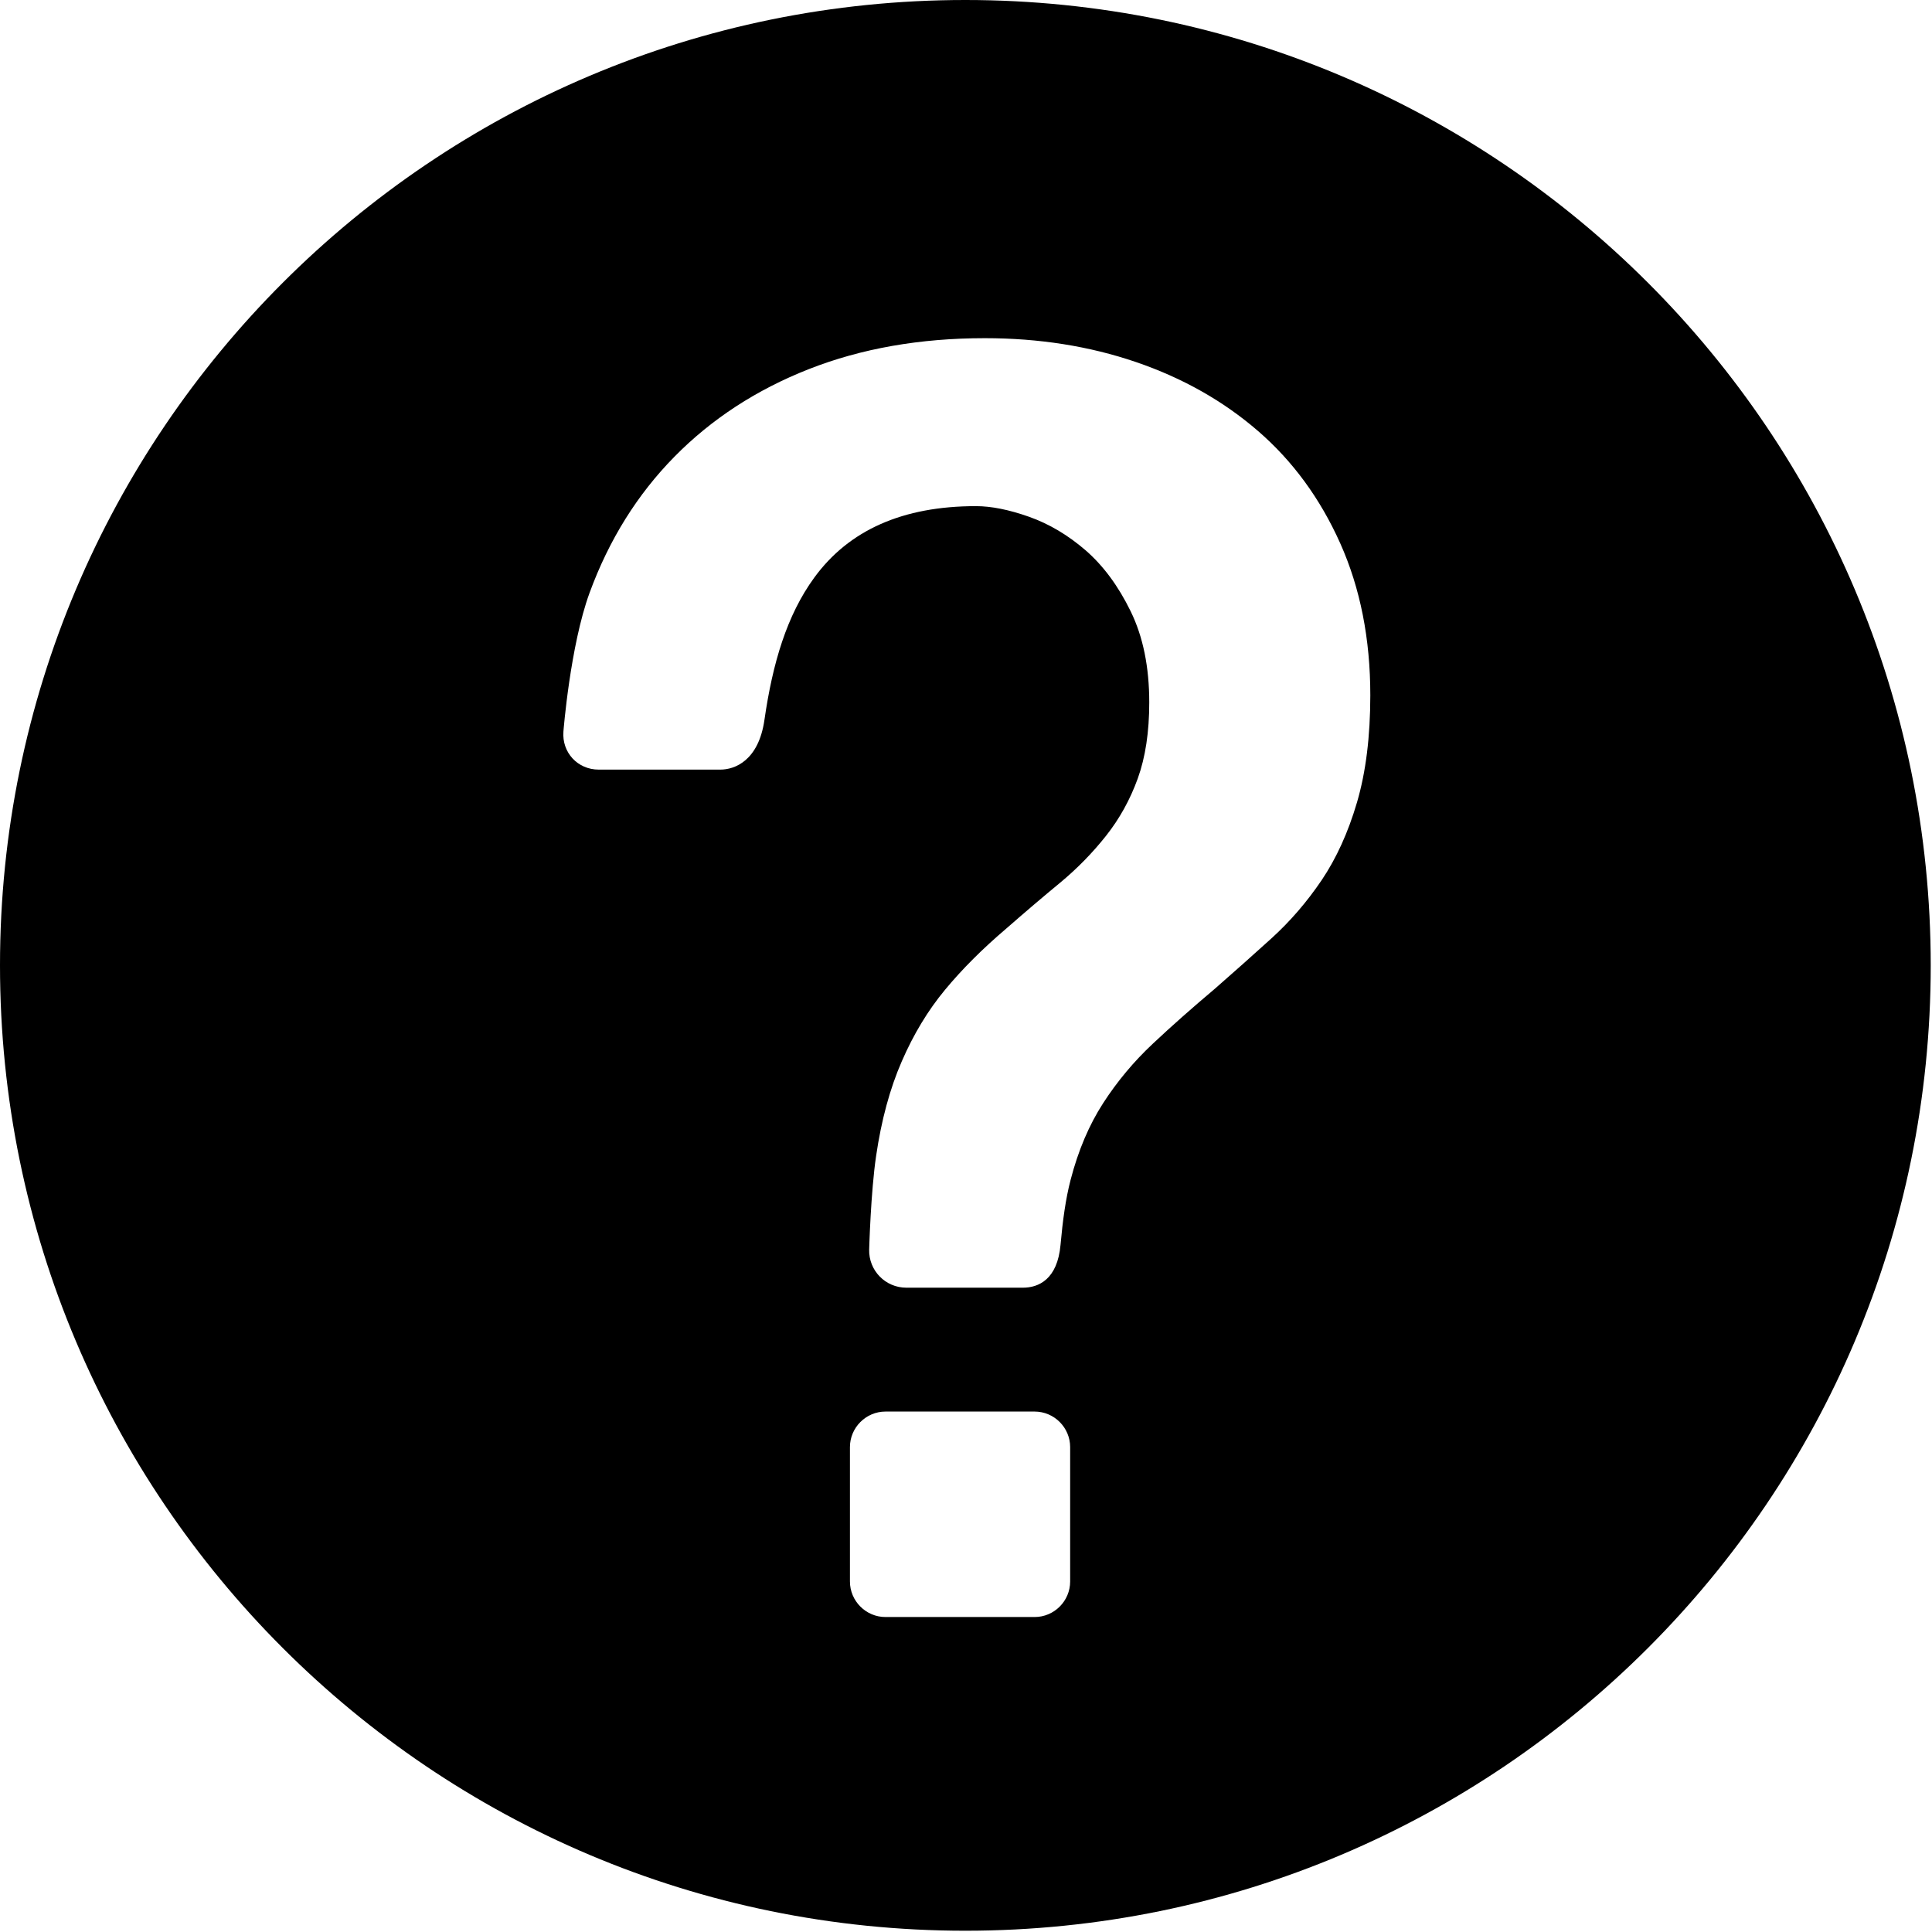
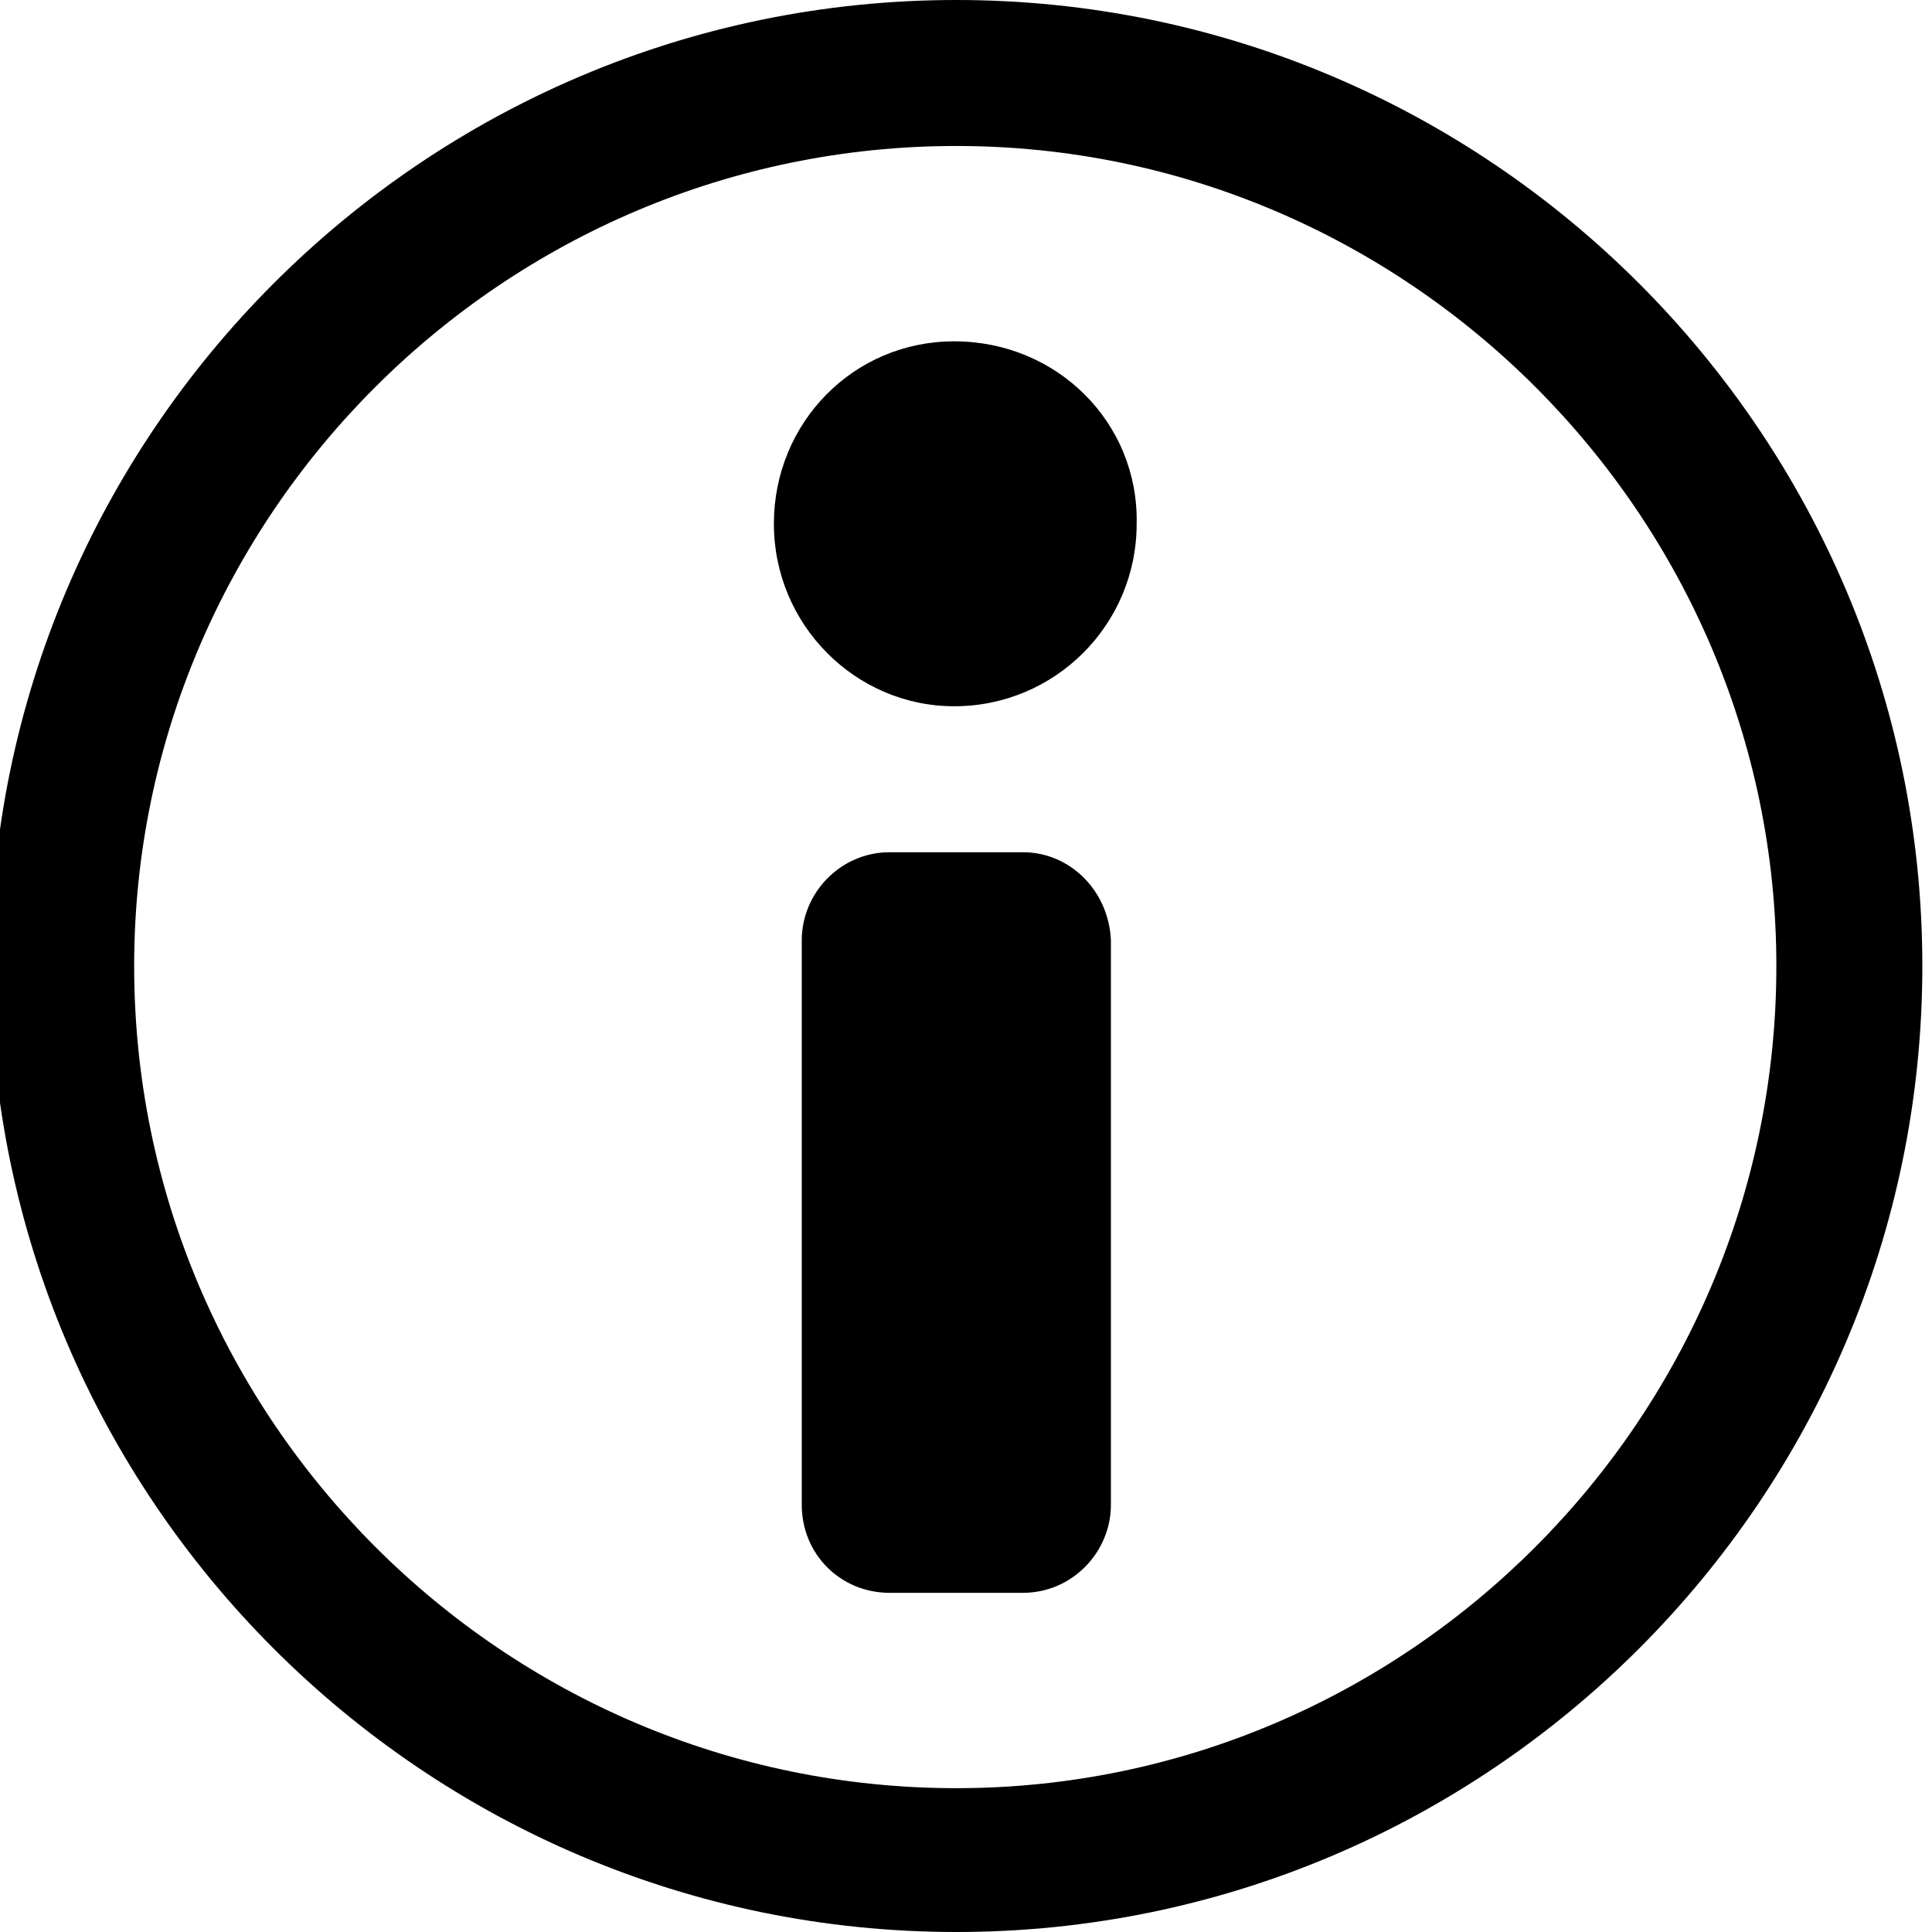
<svg xmlns="http://www.w3.org/2000/svg" version="1.1" id="Your_Icon" x="0px" y="0px" width="100px" height="100px" viewBox="0 0 100 100" enable-background="new 0 0 100 100" xml:space="preserve">
-   <path d="M49.965,0C22.37,0,0,22.372,0,49.967c0,27.598,22.37,49.967,49.965,49.967c27.598,0,49.969-22.369,49.969-49.967  C99.934,22.372,77.562,0,49.965,0z M55.391,81.857c0,1.012-0.826,1.84-1.84,1.84h-7.718c-1.013,0-1.84-0.828-1.84-1.84v-6.955  c0-1.01,0.828-1.84,1.84-1.84h7.718c1.014,0,1.84,0.83,1.84,1.84V81.857z M70.238,41.53c-0.457,1.557-1.068,2.897-1.83,4.028  c-0.764,1.129-1.633,2.137-2.608,3.021c-0.977,0.884-1.952,1.754-2.928,2.606c-1.16,0.978-2.229,1.922-3.203,2.838  c-0.978,0.916-1.833,1.938-2.563,3.065c-0.732,1.129-1.297,2.458-1.692,3.981c-0.256,0.982-0.408,2.104-0.521,3.363  c-0.16,1.795-1.141,2.219-1.949,2.219c-0.81,0-6.03,0-6.03,0c-1.089,0-1.955-0.891-1.926-1.979c0,0,0.083-2.977,0.359-4.839  c0.273-1.86,0.715-3.492,1.328-4.896c0.608-1.402,1.355-2.639,2.241-3.707c0.883-1.067,1.937-2.12,3.157-3.158  c0.975-0.853,1.906-1.647,2.793-2.378c0.884-0.733,1.677-1.542,2.378-2.427c0.7-0.884,1.25-1.875,1.647-2.974  c0.396-1.098,0.594-2.409,0.594-3.935c0-1.832-0.319-3.401-0.961-4.715c-0.639-1.311-1.418-2.363-2.332-3.158  c-0.916-0.791-1.894-1.371-2.931-1.738c-1.038-0.366-1.952-0.549-2.745-0.549c-3.786,0-6.576,1.236-8.375,3.707  c-1.411,1.938-2.148,4.405-2.574,7.358c-0.304,2.11-1.535,2.572-2.281,2.572c-0.746,0-6.298,0-6.298,0  c-1.09,0-1.911-0.889-1.825-1.975c0,0,0.348-4.432,1.354-7.178c1.007-2.746,2.472-5.093,4.395-7.046  c1.921-1.951,4.24-3.463,6.955-4.531c2.715-1.067,5.751-1.601,9.108-1.601c2.805,0,5.412,0.412,7.825,1.236  c2.41,0.824,4.517,2.013,6.315,3.568c1.799,1.557,3.217,3.494,4.255,5.813c1.037,2.32,1.557,4.942,1.557,7.872  C70.926,38.128,70.695,39.973,70.238,41.53z" />
+   <path d="M52.944,44.111h-6.889c-2.556,0-4.556,2.111-4.556,4.556v29.222c0,2.556,2,4.556,4.556,4.556h6.889  c2.556,0,4.556-2.111,4.556-4.556V48.667C57.389,46.111,55.389,44.111,52.944,44.111L52.944,44.111z M49.389,17.667  c-5.223,0-9.333,4.222-9.333,9.445c0,5.222,4.222,9.444,9.333,9.444c5.222,0,9.444-4.222,9.444-9.444  C58.944,21.889,54.723,17.667,49.389,17.667L49.389,17.667z M49.5,0c-27.556,0-50,22.444-50,50s22.444,50,50,50s50-22.444,50-50  S77.056,0,49.5,0L49.5,0z M49.5,92.556C26.056,92.556,6.944,73.444,6.944,50c0-23.333,19.111-42.444,42.556-42.444  c23.333,0,42.444,19.111,42.444,42.444C91.944,73.444,72.833,92.556,49.5,92.556z" />
</svg>
